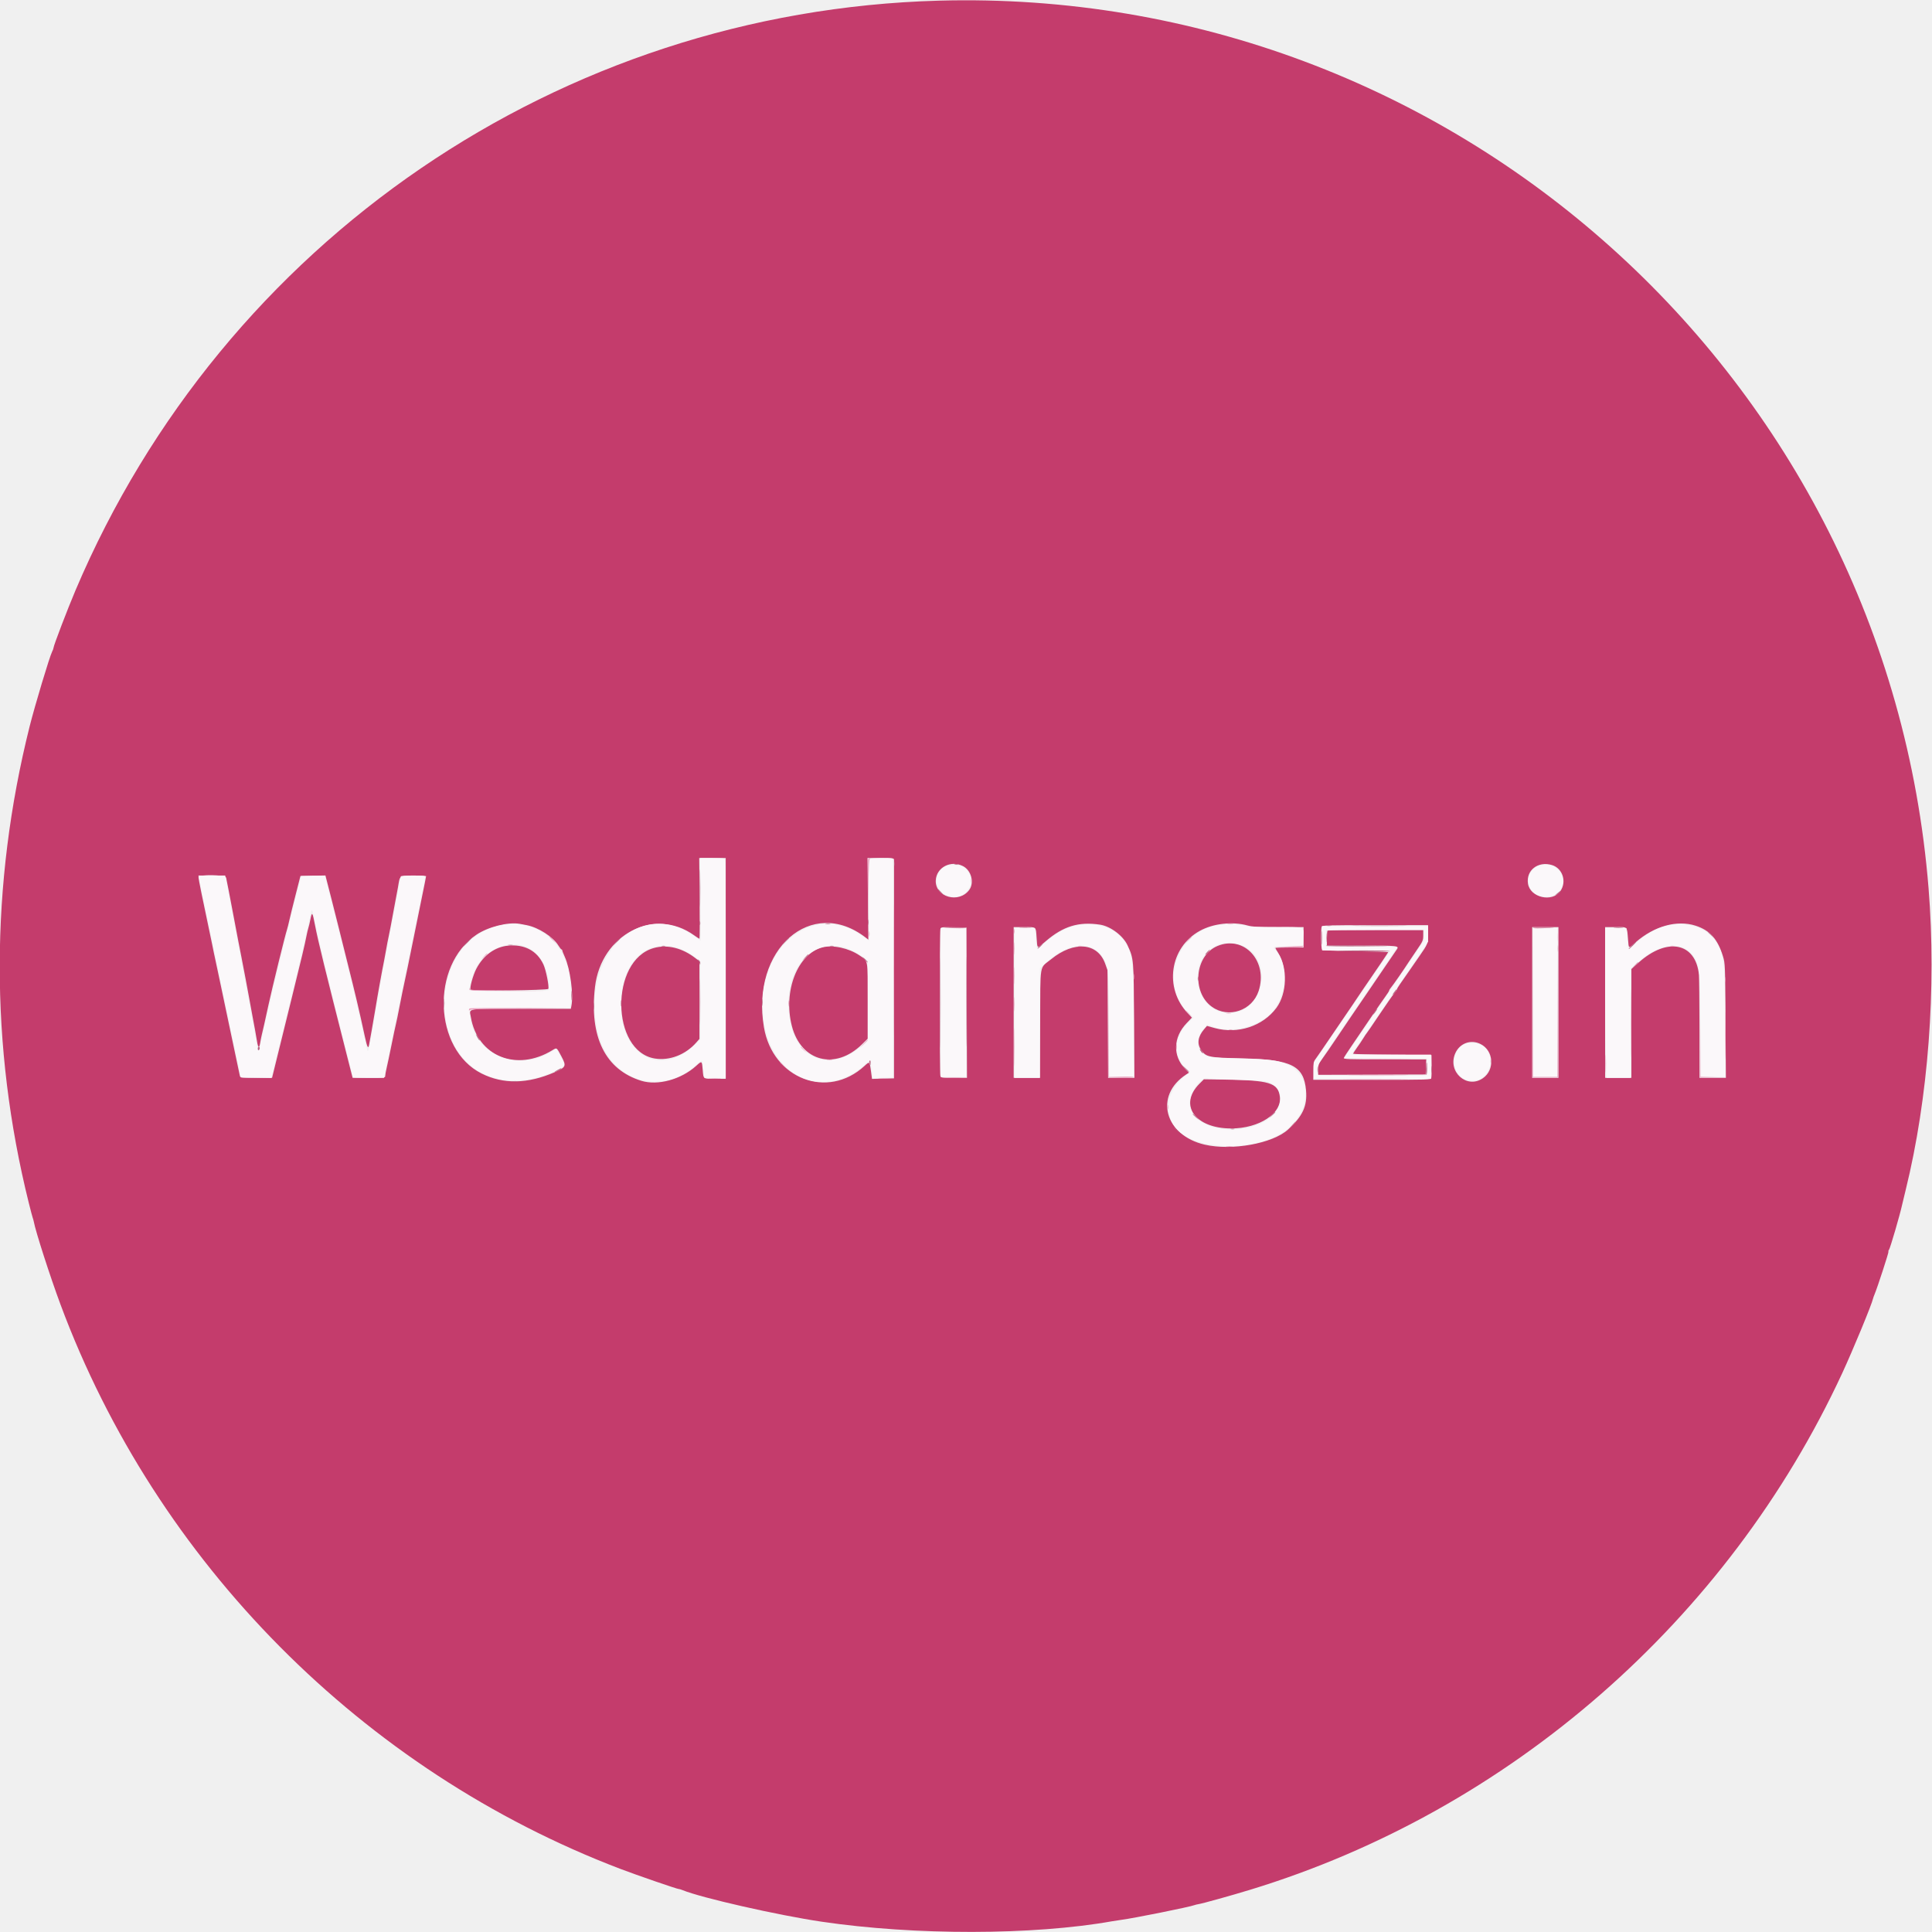
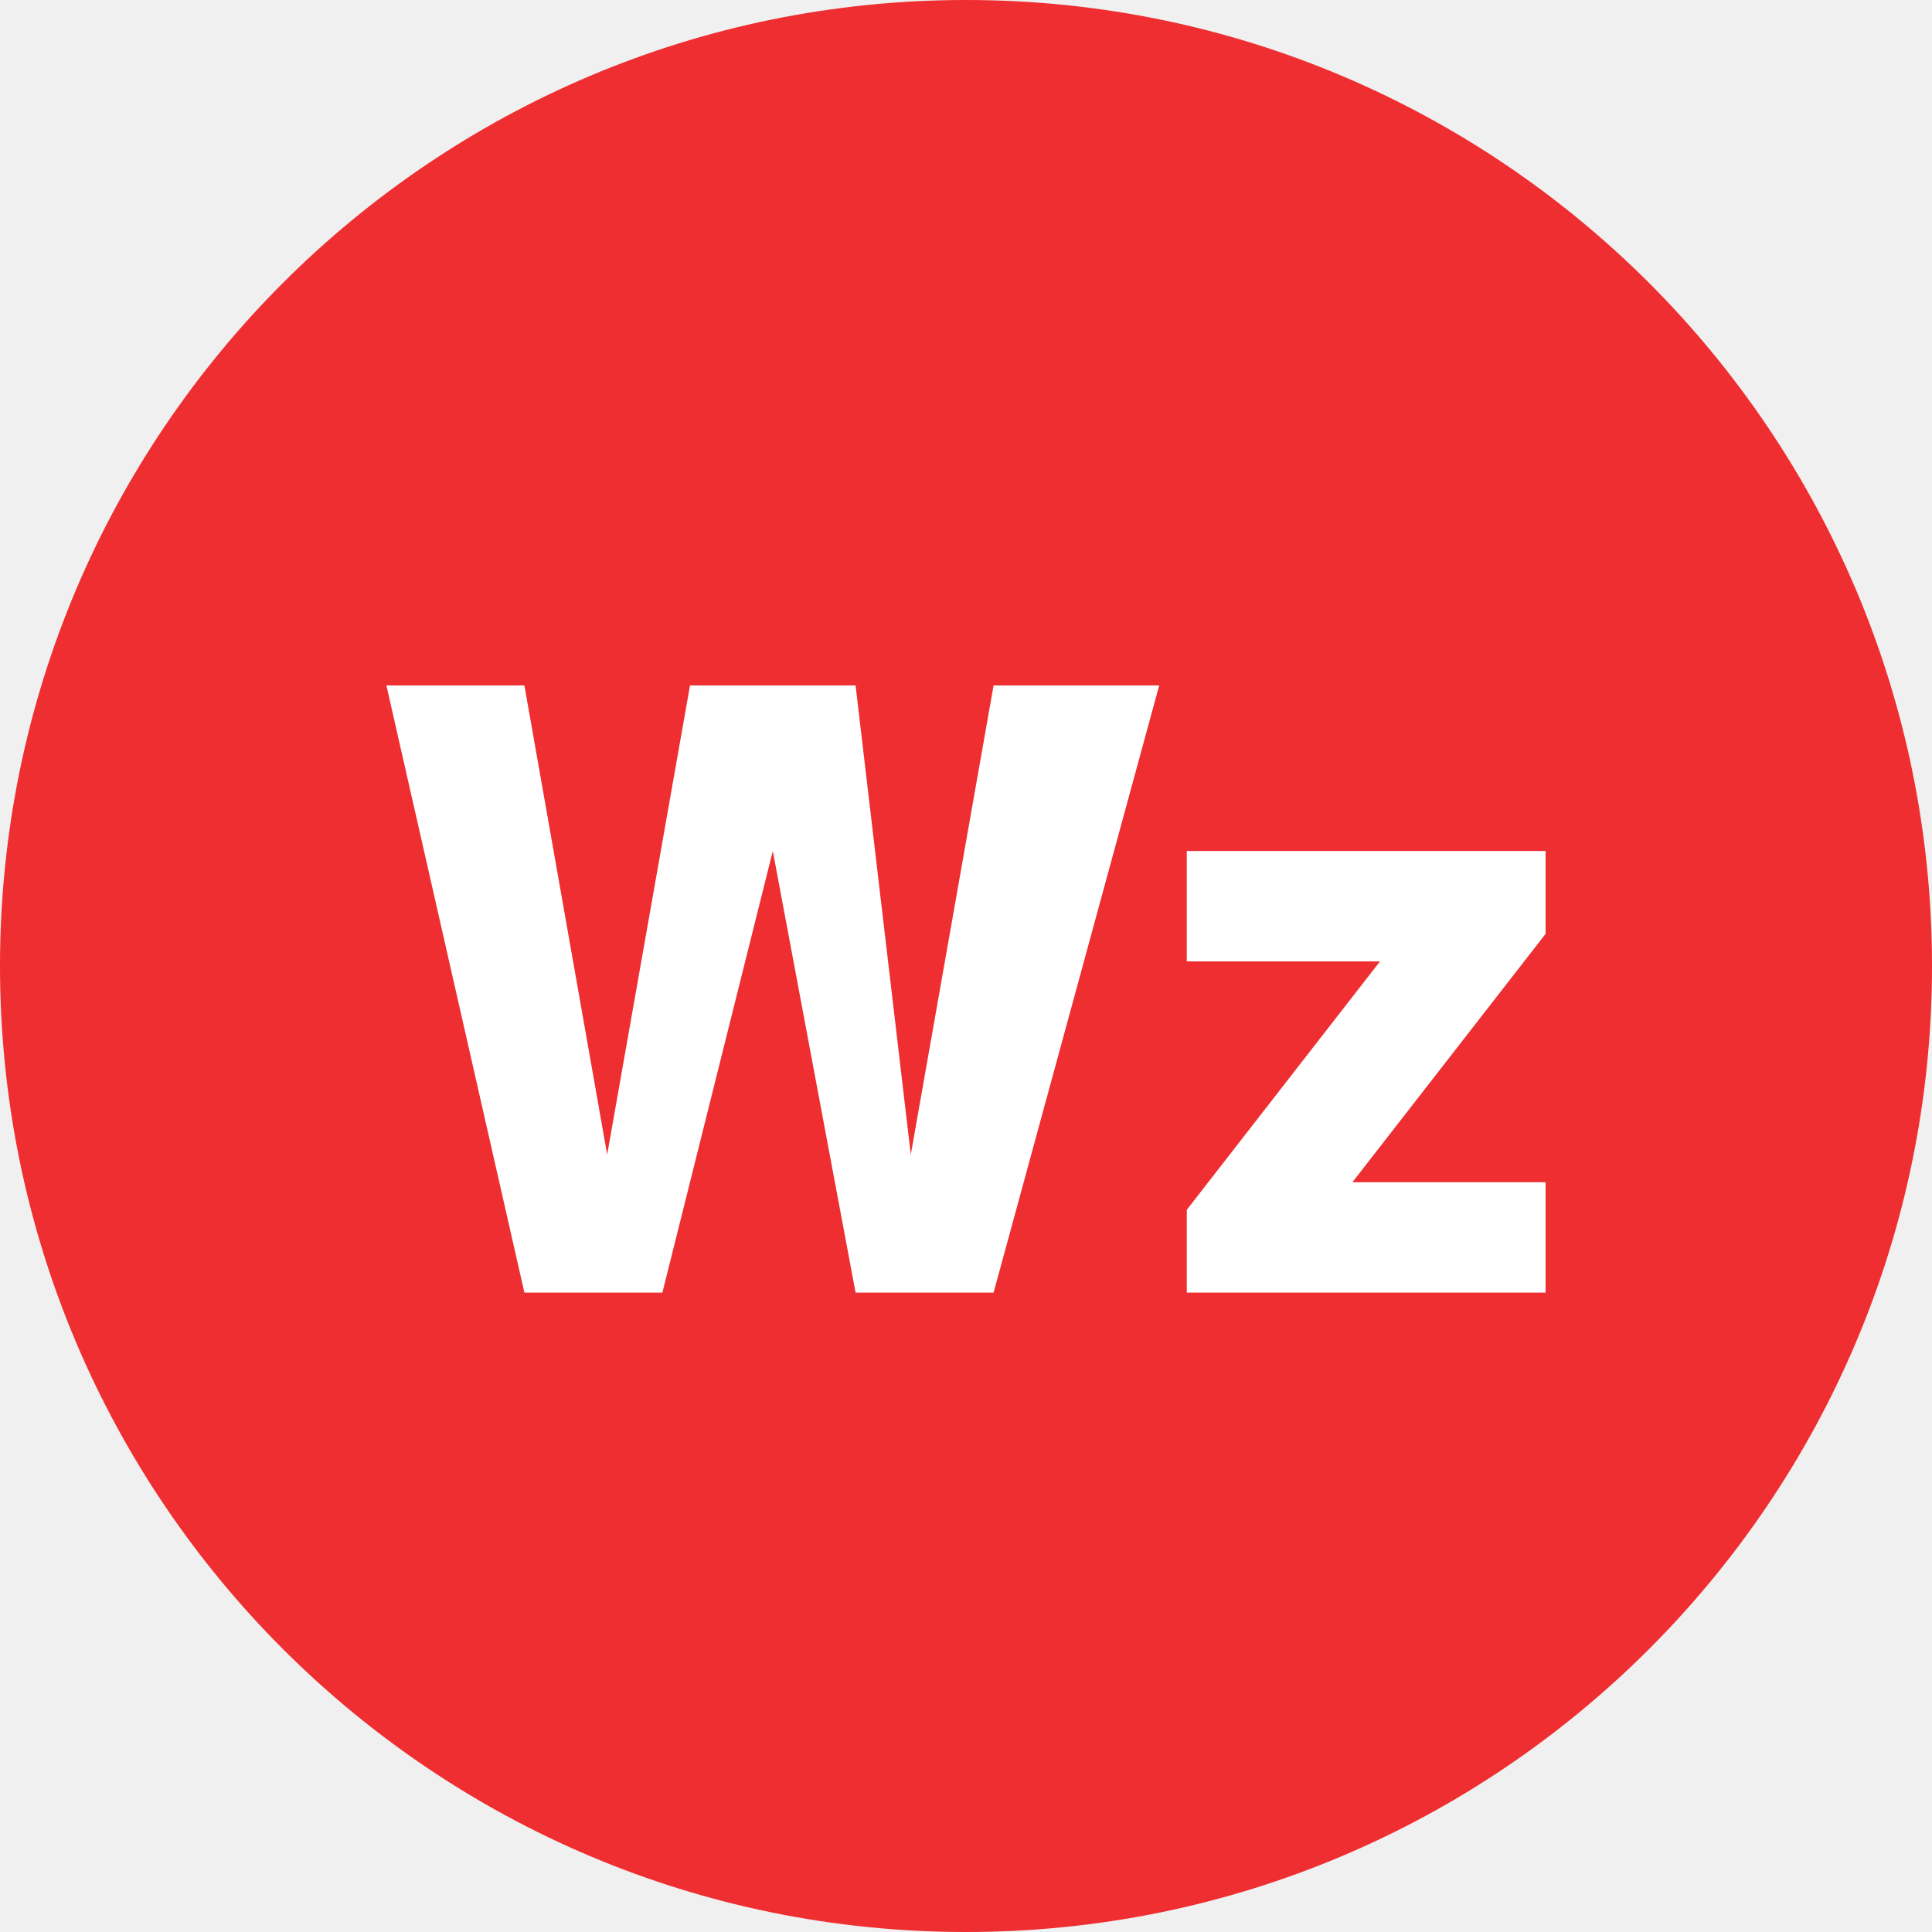
- <svg xmlns="http://www.w3.org/2000/svg" id="svg" version="1.1" width="400" height="400" viewBox="0, 0, 400,400">
-   <g id="svgg">
-     <path id="path0" d="M194.361 0.136 C 115.991 2.301,46.328 49.885,15.634 122.216 C 13.967 126.144,11.078 133.703,11.078 134.136 C 11.078 134.259,10.947 134.612,10.788 134.920 C 10.275 135.912,7.195 146.158,6.132 150.408 C -2.058 183.149,-2.116 216.558,5.959 249.043 C 6.345 250.594,6.716 251.999,6.784 252.165 C 6.853 252.331,6.942 252.649,6.982 252.870 C 7.364 254.956,10.366 264.275,12.529 270.091 C 32.402 323.521,75.107 366.578,128.399 386.918 C 131.823 388.225,140.314 391.149,140.546 391.101 C 140.622 391.086,140.957 391.185,141.289 391.321 C 145.192 392.926,160.999 396.517,170.091 397.864 C 189.349 400.717,213.881 400.684,230.211 397.783 C 230.821 397.675,231.682 397.542,232.125 397.487 C 234.553 397.188,246.364 394.811,247.331 394.427 C 247.497 394.361,247.815 394.283,248.037 394.252 C 248.848 394.142,254.796 392.488,258.968 391.213 C 312.585 374.827,357.728 335.416,381.401 284.327 C 383.650 279.472,387.560 270.010,387.801 268.835 C 387.830 268.695,387.968 268.308,388.109 267.976 C 388.692 266.596,391.090 259.234,390.989 259.133 C 390.929 259.072,390.974 258.907,391.090 258.766 C 391.343 258.458,393.394 251.420,393.840 249.328 C 393.897 249.061,394.223 247.709,394.563 246.324 C 399.228 227.361,400.952 204.592,399.289 183.909 C 390.766 77.958,300.710 -2.801,194.361 0.136 M150.252 200.504 L 150.252 223.364 148.048 223.364 C 145.542 223.364,145.643 223.433,145.495 221.609 C 145.330 219.575,145.343 219.584,144.137 220.676 C 141.025 223.494,136.186 224.816,132.797 223.773 C 125.326 221.473,121.978 214.698,123.188 204.330 C 124.456 193.466,135.465 187.729,143.705 193.639 C 144.259 194.036,144.760 194.361,144.819 194.361 C 144.879 194.361,144.891 190.599,144.846 186.002 L 144.765 177.644 147.509 177.644 L 150.252 177.644 150.252 200.504 M185.100 177.996 C 185.103 178.190,185.103 188.454,185.100 200.806 L 185.095 223.263 182.816 223.319 L 180.536 223.376 180.321 221.748 C 180.053 219.714,180.050 219.712,178.997 220.683 C 171.352 227.730,159.987 223.369,158.165 212.689 C 155.409 196.534,168.031 185.436,179.264 194.138 L 179.777 194.535 179.692 186.089 L 179.607 177.644 182.352 177.644 C 184.829 177.644,185.096 177.678,185.100 177.996 M199.385 179.321 C 201.097 180.197,201.767 182.766,200.669 184.248 C 198.526 187.141,193.575 185.732,193.739 182.276 C 193.867 179.582,196.846 178.023,199.385 179.321 M321.312 179.096 C 323.531 179.761,324.432 182.567,323.049 184.509 C 321.351 186.894,316.786 185.826,316.349 182.941 C 315.930 180.174,318.435 178.234,321.312 179.096 M46.821 181.722 C 46.956 182.320,47.576 185.523,48.236 189.023 C 49.185 194.065,49.564 196.039,49.954 197.986 C 50.166 199.038,50.573 201.168,50.861 202.719 C 51.148 204.270,51.460 205.947,51.554 206.445 C 51.648 206.944,51.955 208.620,52.236 210.171 C 52.517 211.722,52.786 213.172,52.835 213.394 C 52.883 213.615,52.984 214.204,53.059 214.703 C 53.401 216.998,53.643 217.340,53.876 215.861 C 53.951 215.390,54.089 214.688,54.184 214.300 C 54.498 213.021,54.766 211.825,55.609 207.956 C 56.401 204.321,59.000 193.746,59.423 192.439 C 59.532 192.102,59.749 191.241,59.905 190.526 C 60.061 189.810,60.642 187.457,61.195 185.297 L 62.201 181.370 64.790 181.314 L 67.379 181.258 68.661 186.248 C 69.366 188.993,70.013 191.556,70.098 191.944 C 70.184 192.331,71.020 195.685,71.957 199.396 C 73.518 205.580,74.361 209.156,75.539 214.602 C 76.040 216.916,76.253 217.293,76.436 216.189 C 76.507 215.760,76.735 214.502,76.942 213.394 C 77.149 212.286,77.508 210.201,77.740 208.761 C 78.159 206.154,79.178 200.516,79.541 198.792 C 79.646 198.293,79.838 197.251,79.968 196.475 C 80.098 195.700,80.326 194.522,80.474 193.857 C 80.622 193.192,80.802 192.286,80.875 191.843 C 80.947 191.400,81.259 189.723,81.568 188.117 C 81.877 186.511,82.241 184.562,82.378 183.787 C 82.847 181.127,82.523 181.378,85.565 181.313 C 87.024 181.282,88.218 181.328,88.218 181.414 C 88.218 181.500,87.806 183.565,87.304 186.002 C 86.802 188.439,85.899 192.880,85.298 195.871 C 84.697 198.862,84.022 202.125,83.797 203.122 C 83.573 204.119,83.110 206.385,82.769 208.157 C 82.428 209.930,82.065 211.697,81.962 212.085 C 81.860 212.472,81.456 214.376,81.066 216.314 C 80.676 218.253,80.222 220.401,80.057 221.089 C 79.893 221.776,79.758 222.524,79.758 222.750 C 79.758 223.149,79.649 223.162,76.381 223.162 L 73.004 223.162 71.838 218.580 C 67.299 200.739,65.835 194.764,65.226 191.592 C 64.684 188.765,64.598 188.657,64.259 190.383 C 64.123 191.075,63.934 191.868,63.840 192.145 C 63.745 192.422,63.564 193.192,63.437 193.857 C 63.109 195.575,62.476 198.237,60.323 206.949 C 59.283 211.158,57.958 216.528,57.380 218.882 L 56.328 223.162 53.042 223.162 C 49.800 223.162,49.755 223.156,49.651 222.709 C 49.521 222.148,49.158 220.433,48.023 215.005 C 47.536 212.679,46.906 209.688,46.623 208.359 C 46.340 207.029,46.025 205.534,45.924 205.035 C 45.823 204.537,45.459 202.815,45.116 201.208 C 44.199 196.921,44.080 196.355,43.911 195.468 C 43.827 195.025,43.467 193.303,43.111 191.641 C 41.986 186.390,41.099 181.986,41.093 181.621 C 41.083 180.997,46.680 181.095,46.821 181.722 M109.063 191.547 C 111.480 192.016,114.514 193.969,115.606 195.757 C 115.882 196.207,116.176 196.576,116.261 196.576 C 116.346 196.576,116.415 196.664,116.415 196.771 C 116.415 196.879,116.645 197.469,116.925 198.083 C 118.056 200.554,118.781 205.968,118.296 208.308 L 118.181 208.862 107.853 208.862 C 96.233 208.862,97.178 208.711,97.475 210.516 C 98.823 218.705,106.967 222.007,114.434 217.392 C 115.292 216.861,115.242 216.823,116.288 218.812 C 117.291 220.719,117.179 220.968,114.850 221.984 C 109.257 224.426,104.187 224.516,99.692 222.253 C 89.747 217.245,89.123 199.943,98.655 193.511 C 101.034 191.906,105.193 190.853,107.553 191.260 C 107.719 191.288,108.399 191.417,109.063 191.547 M227.734 191.436 C 229.915 191.763,232.543 193.735,233.452 195.727 C 234.732 198.532,234.721 198.402,234.796 211.329 L 234.865 223.162 232.143 223.162 L 229.422 223.162 229.364 212.034 L 229.305 200.906 228.824 199.549 C 227.270 195.160,222.360 194.744,217.623 198.600 C 215.140 200.622,215.417 199.005,215.348 211.904 L 215.288 223.162 212.579 223.162 L 209.869 223.162 209.869 207.553 L 209.869 191.944 212.073 191.944 C 214.647 191.944,214.453 191.770,214.626 194.231 C 214.787 196.526,214.639 196.474,216.487 194.887 C 220.133 191.754,223.326 190.775,227.734 191.436 M258.300 191.611 C 259.272 191.880,260.489 191.944,264.695 191.944 L 269.889 191.944 269.889 194.058 L 269.889 196.173 266.969 196.173 C 265.363 196.173,264.048 196.215,264.048 196.267 C 264.048 196.318,264.317 196.785,264.646 197.303 C 266.638 200.445,266.466 205.683,264.271 208.661 C 261.467 212.466,256.270 214.166,251.480 212.845 L 249.889 212.406 249.294 213.101 C 248.008 214.604,247.792 216.096,248.676 217.373 C 249.713 218.869,250.195 218.966,257.402 219.133 C 267.417 219.365,269.958 220.659,270.402 225.750 C 270.685 228.993,269.718 231.089,266.656 233.873 C 263.486 236.753,255.048 238.283,249.446 236.993 C 241.090 235.069,238.898 226.831,245.581 222.463 L 246.146 222.093 245.346 221.268 C 242.765 218.608,242.894 214.758,245.660 211.858 L 246.776 210.688 245.921 209.791 C 240.940 204.565,242.184 196.123,248.439 192.705 C 251.228 191.180,255.165 190.744,258.300 191.611 M351.057 191.655 C 354.009 192.606,355.646 194.442,356.730 198.016 C 357.169 199.462,357.181 199.773,357.252 211.329 L 357.325 223.162 354.594 223.162 L 351.863 223.162 351.851 212.941 C 351.844 207.319,351.797 202.311,351.746 201.813 C 351.072 195.150,345.181 193.969,339.241 199.306 L 337.764 200.633 337.764 211.897 L 337.764 223.162 335.045 223.162 L 332.326 223.162 332.326 207.553 L 332.326 191.944 334.520 191.944 C 337.057 191.944,336.836 191.721,337.072 194.512 C 337.238 196.482,337.104 196.432,338.640 195.091 C 342.495 191.724,347.216 190.417,351.057 191.655 M295.670 193.383 C 295.670 195.322,295.624 195.442,293.982 197.807 C 293.858 197.985,293.012 199.209,292.102 200.526 C 291.192 201.843,290.172 203.309,289.836 203.784 C 289.500 204.258,289.225 204.731,289.225 204.834 C 289.225 204.937,288.967 205.319,288.653 205.683 C 288.338 206.047,286.958 208.021,285.586 210.070 C 284.214 212.120,283.035 213.842,282.968 213.897 C 282.901 213.953,282.597 214.406,282.294 214.904 C 281.991 215.403,281.387 216.302,280.952 216.902 C 280.517 217.503,280.161 218.068,280.161 218.159 C 280.161 218.250,283.809 218.347,288.268 218.376 L 296.375 218.429 296.404 220.603 C 296.420 221.798,296.387 222.954,296.330 223.171 C 296.229 223.557,295.968 223.565,284.065 223.565 L 271.903 223.565 271.903 221.721 C 271.903 220.101,271.961 219.801,272.373 219.254 C 272.632 218.911,274.009 216.908,275.434 214.804 C 277.780 211.338,279.592 208.678,280.174 207.846 C 280.294 207.674,280.635 207.165,280.931 206.713 C 281.228 206.261,281.837 205.359,282.285 204.708 C 285.268 200.378,287.412 197.208,287.412 197.129 C 287.412 197.079,284.365 196.990,280.642 196.933 C 275.204 196.848,273.837 196.773,273.696 196.551 C 273.498 196.238,273.449 192.349,273.637 191.859 C 273.746 191.574,274.910 191.541,284.714 191.541 L 295.670 191.541 295.670 193.383 M200.152 207.603 L 200.204 223.162 197.507 223.162 C 194.881 223.162,194.807 223.150,194.689 222.709 C 194.529 222.113,194.531 192.987,194.690 192.391 C 194.811 191.939,194.854 191.933,197.457 191.988 L 200.101 192.044 200.152 207.603 M322.659 207.553 L 322.659 223.162 319.940 223.162 L 317.221 223.162 317.221 207.553 L 317.221 191.944 319.940 191.944 L 322.659 191.944 322.659 207.553 M274.857 192.682 C 274.783 192.756,274.723 193.481,274.723 194.293 L 274.723 195.770 281.962 195.770 C 289.424 195.770,289.738 195.805,289.192 196.572 C 289.044 196.780,287.892 198.470,286.632 200.327 C 285.372 202.184,283.656 204.705,282.818 205.930 C 280.083 209.929,278.857 211.735,276.728 214.904 C 275.575 216.621,274.244 218.557,273.771 219.206 C 273.013 220.246,272.910 220.515,272.910 221.459 L 272.910 222.532 284.038 222.495 L 295.166 222.457 295.225 220.896 L 295.284 219.335 286.694 219.335 C 279.212 219.335,278.119 219.297,278.218 219.039 C 278.280 218.876,279.031 217.720,279.886 216.471 C 280.740 215.222,282.481 212.659,283.753 210.775 C 285.026 208.892,286.415 206.879,286.840 206.303 C 287.265 205.726,287.613 205.173,287.613 205.075 C 287.613 204.976,287.789 204.693,288.003 204.447 C 288.412 203.974,290.783 200.558,291.641 199.203 C 291.918 198.766,292.711 197.589,293.404 196.588 C 294.575 194.894,294.663 194.691,294.663 193.658 L 294.663 192.548 284.827 192.548 C 279.418 192.548,274.931 192.608,274.857 192.682 M252.064 195.858 C 247.360 197.824,246.671 205.405,250.920 208.450 C 254.343 210.904,259.258 209.241,260.582 205.182 C 262.590 199.029,257.585 193.550,252.064 195.858 M105.136 195.795 C 102.440 196.071,100.077 197.801,98.628 200.558 C 97.927 201.892,97.174 204.660,97.440 204.926 C 97.734 205.220,113.407 205.035,113.521 204.736 C 113.715 204.232,113.041 200.851,112.521 199.715 C 111.206 196.843,108.567 195.443,105.136 195.795 M135.351 196.282 C 126.257 198.832,126.454 217.685,135.590 219.156 C 138.629 219.646,141.944 218.362,144.159 215.838 L 144.814 215.092 144.814 207.059 L 144.814 199.027 144.058 198.435 C 141.284 196.260,138.174 195.491,135.351 196.282 M170.280 196.150 C 165.123 197.477,162.108 205.196,163.939 212.387 C 165.823 219.788,172.918 221.656,178.468 216.212 L 179.658 215.045 179.658 207.247 C 179.658 198.408,179.773 199.039,177.922 197.789 C 175.701 196.291,172.445 195.592,170.280 196.150 M306.551 216.163 C 309.263 217.535,309.526 221.492,307.022 223.232 C 303.699 225.540,299.634 221.899,301.285 218.093 C 302.200 215.984,304.517 215.135,306.551 216.163 M248.338 224.368 C 243.961 228.758,247.417 233.635,254.903 233.635 C 260.696 233.635,265.456 230.517,264.978 227.035 C 264.587 224.181,262.829 223.648,253.374 223.516 L 249.245 223.459 248.338 224.368 " stroke="none" fill="#c43c6c" fill-rule="evenodd" />
-     <path id="path1" d="M145.044 186.203 C 145.084 190.911,145.089 194.763,145.057 194.763 C 145.024 194.763,144.521 194.411,143.938 193.981 C 132.470 185.508,119.838 198.102,123.860 213.998 C 126.340 223.799,136.772 227.144,144.116 220.493 C 145.415 219.317,145.353 219.313,145.508 220.594 C 145.579 221.176,145.686 221.991,145.746 222.407 L 145.856 223.162 148.054 223.162 L 150.252 223.162 150.252 200.525 C 150.252 180.069,150.221 177.876,149.933 177.766 C 149.758 177.699,148.570 177.644,147.294 177.644 L 144.973 177.644 145.044 186.203 M180.089 177.823 C 179.864 177.966,179.828 179.477,179.888 186.380 C 179.927 190.991,179.933 194.763,179.901 194.763 C 179.868 194.763,179.370 194.411,178.793 193.980 C 168.045 185.947,155.493 197.080,158.266 212.185 C 160.327 223.412,170.901 227.659,178.950 220.493 C 180.274 219.315,180.188 219.302,180.350 220.695 C 180.424 221.332,180.536 222.150,180.598 222.514 L 180.712 223.175 182.803 223.118 L 184.894 223.061 184.944 200.455 C 184.986 181.781,184.948 177.831,184.727 177.746 C 184.277 177.574,180.381 177.638,180.089 177.823 M195.861 179.326 C 193.346 180.466,193.295 183.980,195.775 185.247 C 199.688 187.247,203.057 182.187,199.545 179.585 C 198.843 179.065,196.760 178.918,195.861 179.326 M318.195 179.461 C 316.646 180.279,316.065 181.905,316.714 183.604 C 317.722 186.244,322.006 186.382,323.249 183.816 C 324.704 180.810,321.260 177.842,318.195 179.461 M41.189 181.722 C 41.284 182.121,42.194 186.454,45.131 200.504 C 45.571 202.608,46.820 208.545,47.907 213.696 L 49.883 223.061 53.020 223.117 L 56.157 223.172 57.578 217.377 C 58.360 214.189,59.731 208.635,60.626 205.035 C 61.961 199.667,63.640 192.422,64.353 188.953 C 64.569 187.903,64.741 188.371,65.451 191.944 C 66.033 194.873,69.201 207.768,72.116 219.070 C 72.663 221.196,73.112 222.986,73.112 223.048 C 73.112 223.111,74.549 223.162,76.305 223.162 L 79.498 223.162 80.018 220.594 C 80.304 219.182,81.635 212.724,82.976 206.244 C 86.954 187.023,88.016 181.816,88.016 181.535 C 88.016 181.329,87.451 181.269,85.498 181.269 C 84.114 181.269,82.981 181.348,82.981 181.444 C 82.981 181.540,82.522 184.010,81.961 186.932 C 81.401 189.855,80.770 193.152,80.560 194.260 C 80.350 195.368,79.817 198.177,79.376 200.504 C 78.934 202.830,78.202 206.923,77.749 209.599 C 76.482 217.085,76.327 217.812,76.060 217.506 C 76.019 217.460,75.378 214.658,74.635 211.279 C 73.477 206.020,71.335 197.301,68.061 184.530 C 67.627 182.834,67.271 181.404,67.271 181.351 C 67.271 181.299,66.166 181.282,64.815 181.313 L 62.360 181.370 59.116 194.260 C 57.331 201.349,55.384 209.484,54.789 212.336 C 54.195 215.189,53.640 217.523,53.557 217.523 C 53.402 217.523,53.369 217.386,52.970 215.106 C 52.666 213.366,49.738 197.709,48.008 188.571 L 46.626 181.271 43.853 181.270 L 41.080 181.269 41.189 181.722 M103.424 191.637 C 88.664 194.877,88.037 219.467,102.618 223.236 C 106.496 224.238,110.896 223.695,114.948 221.713 C 117.179 220.622,117.140 220.720,116.083 218.786 L 115.179 217.132 114.364 217.646 C 106.921 222.345,97.752 218.180,97.248 209.869 L 97.180 208.761 107.594 208.709 L 118.009 208.657 118.147 207.919 C 118.376 206.696,118.070 202.238,117.646 200.644 C 115.842 193.854,110.046 190.183,103.424 191.637 M222.801 191.633 C 220.475 192.163,218.684 193.169,216.092 195.399 L 214.722 196.579 214.620 195.923 C 214.563 195.562,214.461 194.564,214.392 193.706 L 214.266 192.145 212.168 192.145 L 210.070 192.145 210.057 192.900 C 210.050 193.316,210.048 197.462,210.052 202.115 C 210.057 206.767,210.063 213.406,210.066 216.868 L 210.070 223.162 212.689 223.162 L 215.307 223.162 215.307 211.799 L 215.307 200.437 216.566 199.285 C 221.893 194.411,227.411 194.680,229.151 199.899 C 229.445 200.779,229.496 202.307,229.560 211.939 L 229.632 222.973 232.188 222.916 L 234.743 222.860 234.740 211.984 C 234.736 198.794,234.524 197.163,232.471 194.479 C 230.529 191.943,226.563 190.775,222.801 191.633 M251.196 191.734 C 243.129 193.919,240.260 204.037,246.089 209.742 L 247.091 210.722 245.899 211.889 C 243.030 214.696,242.858 218.629,245.494 221.123 L 246.425 222.004 245.821 222.429 C 241.449 225.507,240.602 230.808,243.959 234.086 C 247.963 237.996,258.481 238.407,264.830 234.900 C 271.273 231.342,272.274 223.030,266.573 220.421 C 264.574 219.505,262.925 219.295,256.596 219.146 C 250.305 218.999,249.900 218.937,248.889 217.973 C 247.529 216.676,247.733 214.562,249.389 212.773 L 249.964 212.152 251.115 212.565 C 254.846 213.904,260.223 212.678,263.069 209.838 C 266.411 206.504,266.906 199.744,264.033 196.664 C 263.418 196.004,263.484 195.985,266.717 195.927 L 269.789 195.871 269.846 194.032 C 269.918 191.751,270.430 191.927,263.785 191.950 C 260.311 191.962,258.511 191.893,258.102 191.730 C 256.977 191.284,252.851 191.286,251.196 191.734 M345.259 191.633 C 342.917 192.167,340.990 193.248,338.520 195.414 C 337.772 196.070,337.149 196.509,337.135 196.390 C 337.121 196.271,337.094 196.105,337.074 196.022 C 337.055 195.939,336.969 195.033,336.883 194.008 L 336.727 192.145 334.527 192.145 L 332.326 192.145 332.327 202.971 C 332.327 208.925,332.387 215.904,332.460 218.479 L 332.592 223.162 335.077 223.162 L 337.563 223.162 337.563 211.896 L 337.563 200.630 339.075 199.258 C 343.993 194.794,349.221 194.636,351.177 198.892 C 351.931 200.531,352.064 202.678,352.064 213.137 L 352.064 222.961 354.632 222.961 L 357.200 222.960 357.177 212.135 C 357.148 199.001,356.971 197.509,355.123 194.773 C 353.278 192.043,349.183 190.739,345.259 191.633 M273.716 194.257 L 273.716 196.772 280.773 196.825 L 287.829 196.878 286.244 199.194 C 285.372 200.468,281.814 205.680,278.336 210.775 L 272.014 220.040 272.009 221.652 L 272.004 223.263 284.139 223.315 L 296.274 223.367 296.274 220.856 L 296.274 218.346 288.167 218.339 C 283.708 218.335,279.985 218.331,279.892 218.330 C 279.800 218.329,280.034 217.898,280.413 217.372 C 280.792 216.845,282.179 214.829,283.495 212.890 C 287.660 206.757,290.253 202.941,293.001 198.900 L 295.670 194.976 295.670 193.359 L 295.670 191.742 284.693 191.742 L 273.716 191.742 273.716 194.257 M194.763 207.553 L 194.763 222.961 197.382 222.961 L 200.000 222.961 200.000 207.553 L 200.000 192.145 197.382 192.145 L 194.763 192.145 194.763 207.553 M317.422 207.553 L 317.422 222.961 319.940 222.961 L 322.457 222.961 322.457 207.553 L 322.457 192.145 319.940 192.145 L 317.422 192.145 317.422 207.553 M294.864 193.649 L 294.864 194.751 289.888 202.058 C 287.150 206.077,283.434 211.541,281.629 214.199 L 278.347 219.033 286.907 219.086 L 295.468 219.138 295.468 220.827 C 295.468 222.239,295.412 222.537,295.121 222.648 C 294.729 222.798,273.359 222.764,272.964 222.613 C 272.806 222.552,272.709 222.134,272.709 221.511 C 272.709 220.384,271.964 221.548,283.716 204.304 C 286.746 199.858,289.225 196.164,289.225 196.096 C 289.225 196.028,285.916 195.972,281.873 195.972 L 274.522 195.972 274.522 194.260 L 274.522 192.548 284.693 192.548 L 294.864 192.548 294.864 193.649 M257.504 195.863 C 263.827 198.957,261.597 209.673,254.613 209.751 C 246.967 209.837,245.307 197.848,252.633 195.443 C 253.912 195.023,256.189 195.220,257.504 195.863 M109.200 196.117 C 112.051 197.398,113.879 201.071,113.612 204.985 C 113.587 205.356,97.313 205.352,97.170 204.981 C 96.998 204.531,97.853 201.627,98.535 200.348 C 100.656 196.366,105.486 194.450,109.200 196.117 M139.850 196.087 C 141.248 196.444,142.893 197.299,144.159 198.326 L 145.015 199.020 145.015 207.120 L 145.015 215.220 143.958 216.243 C 136.582 223.374,128.086 218.356,128.562 207.150 C 128.901 199.176,133.666 194.505,139.850 196.087 M174.260 195.996 C 175.573 196.273,177.412 197.162,178.693 198.139 L 179.658 198.874 179.658 207.173 L 179.658 215.471 178.648 216.379 C 172.423 221.976,165.303 219.796,163.633 211.782 C 161.648 202.256,166.907 194.444,174.260 195.996 M303.291 216.171 C 300.193 217.611,300.438 222.513,303.661 223.577 C 307.703 224.911,310.469 219.211,307.047 216.601 C 306.189 215.946,304.252 215.725,303.291 216.171 M256.093 223.550 C 259.194 223.635,262.030 223.803,262.394 223.925 C 266.538 225.305,265.773 230.427,261.104 232.565 C 254.552 235.564,246.324 233.189,246.324 228.298 C 246.324 226.155,248.601 222.930,249.886 223.253 C 250.198 223.331,252.991 223.465,256.093 223.550 " stroke="none" fill="#fbf8fa" fill-rule="evenodd" />
-     <path id="path2" d="M195.569 192.077 C 197.748 192.224,200.157 192.233,200.070 192.095 C 200.019 192.012,198.781 191.960,197.319 191.980 C 195.858 192.000,195.070 192.044,195.569 192.077 M211.229 192.092 C 211.810 192.133,212.762 192.133,213.343 192.092 C 213.925 192.051,213.449 192.018,212.286 192.018 C 211.123 192.018,210.647 192.051,211.229 192.092 M317.352 192.095 C 317.300 192.178,318.042 192.221,319.001 192.192 C 322.220 192.092,322.577 192.016,320.002 191.980 C 318.596 191.960,317.403 192.012,317.352 192.095 M274.589 194.159 C 274.589 194.990,274.625 195.330,274.668 194.914 C 274.712 194.499,274.712 193.819,274.668 193.404 C 274.625 192.988,274.589 193.328,274.589 194.159 M322.518 196.375 C 322.518 196.984,322.555 197.233,322.601 196.928 C 322.648 196.624,322.648 196.125,322.601 195.821 C 322.555 195.516,322.518 195.765,322.518 196.375 M338.358 199.950 L 337.664 200.705 338.419 200.011 C 339.122 199.365,339.267 199.194,339.113 199.194 C 339.079 199.194,338.739 199.534,338.358 199.950 M144.905 207.351 C 144.905 211.561,144.932 213.312,144.964 211.242 C 144.997 209.172,144.997 205.728,144.965 203.588 C 144.932 201.449,144.905 203.142,144.905 207.351 M308.607 219.738 C 308.607 220.126,308.648 220.284,308.699 220.091 C 308.749 219.897,308.749 219.580,308.699 219.386 C 308.648 219.192,308.607 219.350,308.607 219.738 M267.560 232.880 L 266.969 233.535 267.623 232.943 C 268.234 232.392,268.371 232.226,268.215 232.226 C 268.180 232.226,267.886 232.520,267.560 232.880 " stroke="none" fill="#d688a3" fill-rule="evenodd" />
-     <path id="path3" d="M179.749 177.898 C 179.695 178.038,179.677 180.734,179.708 183.890 L 179.765 189.627 179.812 183.753 C 179.848 179.278,179.919 177.854,180.111 177.777 C 180.308 177.697,180.307 177.672,180.104 177.659 C 179.963 177.651,179.802 177.758,179.749 177.898 M184.991 200.806 C 184.991 212.936,185.016 217.898,185.045 211.833 C 185.075 205.768,185.075 195.843,185.045 189.778 C 185.016 183.713,184.991 188.676,184.991 200.806 M201.054 182.276 C 201.054 182.664,201.095 182.822,201.146 182.628 C 201.197 182.435,201.197 182.117,201.146 181.923 C 201.095 181.730,201.054 181.888,201.054 182.276 M254.232 191.282 C 254.539 191.329,254.992 191.328,255.239 191.280 C 255.487 191.232,255.237 191.194,254.683 191.196 C 254.129 191.197,253.926 191.236,254.232 191.282 M209.920 192.850 C 209.922 193.293,209.963 193.451,210.012 193.200 C 210.060 192.950,210.058 192.587,210.007 192.394 C 209.957 192.202,209.918 192.407,209.920 192.850 M317.319 207.654 L 317.321 223.061 319.940 223.061 L 322.558 223.061 322.560 210.171 L 322.562 197.281 322.508 210.121 L 322.454 222.961 319.939 222.961 L 317.424 222.961 317.371 207.603 L 317.317 192.246 317.319 207.654 M179.914 193.353 C 179.914 193.852,179.953 194.056,180.001 193.807 C 180.049 193.557,180.049 193.150,180.001 192.900 C 179.953 192.651,179.914 192.855,179.914 193.353 M322.523 194.058 C 322.524 194.834,322.561 195.126,322.604 194.708 C 322.648 194.291,322.647 193.656,322.603 193.299 C 322.558 192.941,322.522 193.283,322.523 194.058 M113.797 194.021 C 113.797 194.055,114.091 194.350,114.451 194.675 L 115.106 195.267 114.514 194.612 C 113.963 194.002,113.797 193.865,113.797 194.021 M245.911 194.713 L 245.217 195.468 245.972 194.774 C 246.675 194.128,246.820 193.958,246.666 193.958 C 246.632 193.958,246.292 194.298,245.911 194.713 M209.944 196.375 C 209.944 197.538,209.977 198.014,210.018 197.432 C 210.058 196.850,210.058 195.899,210.018 195.317 C 209.977 194.736,209.944 195.211,209.944 196.375 M223.212 195.909 C 223.406 195.960,223.724 195.960,223.917 195.909 C 224.111 195.859,223.953 195.817,223.565 195.817 C 223.177 195.817,223.019 195.859,223.212 195.909 M266.767 195.972 L 263.746 196.089 266.705 196.131 C 268.507 196.157,269.713 196.094,269.789 195.972 C 269.857 195.861,269.885 195.789,269.851 195.813 C 269.817 195.836,268.429 195.907,266.767 195.972 M345.871 195.909 C 346.065 195.960,346.382 195.960,346.576 195.909 C 346.770 195.859,346.611 195.817,346.224 195.817 C 345.836 195.817,345.677 195.859,345.871 195.909 M100.189 198.036 L 99.597 198.691 100.252 198.099 C 100.862 197.548,100.999 197.382,100.843 197.382 C 100.809 197.382,100.514 197.676,100.189 198.036 M209.949 202.014 C 209.949 203.620,209.980 204.277,210.019 203.474 C 210.057 202.671,210.057 201.357,210.019 200.554 C 209.980 199.751,209.949 200.408,209.949 202.014 M337.657 211.883 C 337.657 218.142,337.683 220.702,337.714 217.573 C 337.745 214.444,337.745 209.323,337.714 206.193 C 337.683 203.064,337.657 205.624,337.657 211.883 M234.697 202.216 C 234.697 202.714,234.737 202.918,234.785 202.669 C 234.833 202.419,234.833 202.012,234.785 201.762 C 234.737 201.513,234.697 201.717,234.697 202.216 M357.155 202.820 C 357.155 203.318,357.194 203.522,357.242 203.273 C 357.290 203.024,357.290 202.616,357.242 202.367 C 357.194 202.117,357.155 202.321,357.155 202.820 M229.504 212.588 L 229.507 223.061 232.008 223.118 C 233.383 223.150,234.580 223.104,234.667 223.018 C 234.754 222.931,233.652 222.888,232.218 222.922 L 229.611 222.983 229.556 212.549 L 229.501 202.115 229.504 212.588 M351.961 212.890 L 351.964 223.061 354.532 223.071 L 357.100 223.080 354.584 223.014 L 352.068 222.949 352.013 212.834 L 351.958 202.719 351.961 212.890 M97.144 204.733 C 97.185 205.129,97.335 205.136,105.340 205.139 L 113.494 205.143 105.402 205.087 C 97.917 205.035,97.302 205.004,97.206 204.681 C 97.127 204.412,97.112 204.424,97.144 204.733 M209.946 207.956 C 209.946 209.285,209.979 209.803,210.018 209.106 C 210.058 208.409,210.058 207.322,210.018 206.689 C 209.978 206.056,209.946 206.626,209.946 207.956 M357.192 214.300 C 357.192 218.787,357.218 220.622,357.251 218.379 C 357.283 216.135,357.283 212.465,357.251 210.222 C 357.218 207.978,357.192 209.814,357.192 214.300 M163.200 207.754 C 163.201 208.308,163.240 208.511,163.287 208.205 C 163.333 207.899,163.332 207.445,163.284 207.198 C 163.236 206.950,163.198 207.200,163.200 207.754 M97.214 208.795 C 97.140 208.869,97.081 209.027,97.083 209.147 C 97.084 209.278,97.149 209.265,97.244 209.116 C 97.367 208.923,99.784 208.853,107.765 208.812 L 118.127 208.758 107.737 208.709 C 102.023 208.682,97.288 208.721,97.214 208.795 M245.519 209.328 C 245.519 209.363,245.813 209.657,246.173 209.982 L 246.828 210.574 246.236 209.919 C 245.685 209.309,245.519 209.172,245.519 209.328 M253.927 209.810 C 254.177 209.858,254.585 209.858,254.834 209.810 C 255.083 209.762,254.879 209.723,254.381 209.723 C 253.882 209.723,253.678 209.762,253.927 209.810 M209.959 216.818 C 209.959 220.363,209.986 221.784,210.020 219.977 C 210.053 218.170,210.053 215.270,210.020 213.532 C 209.986 211.794,209.959 213.273,209.959 216.818 M254.431 213.230 C 254.625 213.281,254.942 213.281,255.136 213.230 C 255.330 213.180,255.171 213.138,254.783 213.138 C 254.396 213.138,254.237 213.180,254.431 213.230 M178.742 216.163 L 177.946 217.019 178.802 216.223 C 179.598 215.483,179.750 215.307,179.598 215.307 C 179.565 215.307,179.180 215.692,178.742 216.163 M243.565 216.717 C 243.565 217.326,243.603 217.576,243.649 217.271 C 243.695 216.966,243.695 216.468,243.649 216.163 C 243.603 215.859,243.565 216.108,243.565 216.717 M165.760 216.780 C 165.760 216.815,166.055 217.109,166.415 217.435 L 167.069 218.026 166.478 217.372 C 165.927 216.761,165.760 216.624,165.760 216.780 M332.407 220.242 C 332.407 221.903,332.438 222.556,332.476 221.693 C 332.514 220.829,332.514 219.470,332.476 218.672 C 332.438 217.874,332.407 218.580,332.407 220.242 M282.427 219.285 C 284.836 219.317,288.779 219.317,291.188 219.285 C 293.598 219.253,291.626 219.226,286.808 219.226 C 281.989 219.226,280.018 219.253,282.427 219.285 M171.252 219.480 C 171.558 219.526,172.011 219.525,172.259 219.477 C 172.506 219.429,172.256 219.391,171.702 219.393 C 171.148 219.394,170.945 219.434,171.252 219.480 M161.531 220.003 C 161.531 220.037,161.825 220.332,162.185 220.657 L 162.840 221.249 162.248 220.594 C 161.697 219.984,161.531 219.847,161.531 220.003 M280.125 222.709 C 282.930 222.740,287.461 222.740,290.195 222.709 C 292.929 222.677,290.634 222.651,285.096 222.651 C 279.557 222.651,277.320 222.677,280.125 222.709 M196.022 223.110 C 196.770 223.149,197.993 223.149,198.741 223.110 C 199.489 223.071,198.877 223.040,197.382 223.040 C 195.886 223.040,195.274 223.071,196.022 223.110 M146.886 223.311 C 147.527 223.351,148.523 223.351,149.101 223.310 C 149.679 223.270,149.154 223.237,147.936 223.237 C 146.717 223.238,146.244 223.271,146.886 223.311 M182.024 223.310 C 182.495 223.352,183.265 223.352,183.736 223.310 C 184.207 223.267,183.822 223.233,182.880 223.233 C 181.939 223.233,181.553 223.267,182.024 223.310 M279.305 223.514 C 282.324 223.546,287.263 223.546,290.282 223.514 C 293.301 223.483,290.831 223.458,284.794 223.458 C 278.756 223.458,276.287 223.483,279.305 223.514 M241.739 229.204 C 241.739 229.592,241.780 229.751,241.831 229.557 C 241.881 229.363,241.881 229.046,241.831 228.852 C 241.780 228.658,241.739 228.817,241.739 229.204 M253.931 237.407 C 254.293 237.452,254.837 237.451,255.140 237.405 C 255.442 237.359,255.146 237.322,254.481 237.323 C 253.817 237.324,253.569 237.362,253.931 237.407 " stroke="none" fill="#ed9cbc" fill-rule="evenodd" />
-     <path id="path4" d="M144.903 183.887 C 144.903 187.377,144.931 188.804,144.964 187.059 C 144.998 185.315,144.998 182.460,144.964 180.715 C 144.931 178.970,144.903 180.398,144.903 183.887 M185.142 178.852 C 185.142 179.240,185.184 179.398,185.235 179.204 C 185.285 179.011,185.285 178.693,185.235 178.499 C 185.184 178.306,185.142 178.464,185.142 178.852 M197.633 178.991 C 197.827 179.041,198.145 179.041,198.338 178.991 C 198.532 178.940,198.374 178.899,197.986 178.899 C 197.598 178.899,197.440 178.940,197.633 178.991 M194.159 184.152 C 194.159 184.186,194.454 184.481,194.814 184.806 L 195.468 185.398 194.877 184.743 C 194.325 184.133,194.159 183.996,194.159 184.152 M322.356 185.020 C 321.994 185.328,321.920 185.451,322.172 185.326 C 322.541 185.143,323.233 184.480,323.036 184.499 C 322.994 184.503,322.689 184.737,322.356 185.020 M179.712 190.937 C 179.712 191.435,179.752 191.639,179.800 191.390 C 179.848 191.140,179.848 190.733,179.800 190.483 C 179.752 190.234,179.712 190.438,179.712 190.937 M144.860 191.138 C 144.860 191.526,144.902 191.684,144.953 191.490 C 145.003 191.297,145.003 190.979,144.953 190.785 C 144.902 190.592,144.860 190.750,144.860 191.138 M170.947 191.280 C 171.196 191.328,171.604 191.328,171.853 191.280 C 172.102 191.232,171.898 191.193,171.400 191.193 C 170.901 191.193,170.697 191.232,170.947 191.280 M274.673 191.683 C 274.922 191.731,275.330 191.731,275.579 191.683 C 275.828 191.635,275.624 191.596,275.126 191.596 C 274.627 191.596,274.423 191.635,274.673 191.683 M280.916 191.692 C 283.492 191.724,287.706 191.724,290.282 191.692 C 292.858 191.660,290.750 191.634,285.599 191.634 C 280.448 191.634,278.341 191.660,280.916 191.692 M273.591 194.159 C 273.591 195.433,273.623 195.954,273.663 195.317 C 273.703 194.680,273.703 193.638,273.663 193.001 C 273.623 192.364,273.591 192.885,273.591 194.159 M334.295 192.091 C 334.769 192.134,335.494 192.133,335.907 192.090 C 336.319 192.047,335.932 192.012,335.045 192.013 C 334.159 192.013,333.822 192.049,334.295 192.091 M200.096 207.351 C 200.096 215.660,200.121 219.088,200.151 214.970 C 200.181 210.851,200.181 204.054,200.151 199.864 C 200.121 195.674,200.096 199.043,200.096 207.351 M194.658 207.553 C 194.658 215.861,194.682 219.289,194.713 215.171 C 194.743 211.053,194.743 204.255,194.713 200.065 C 194.683 195.875,194.658 199.245,194.658 207.553 M353.676 193.014 C 353.676 193.048,353.970 193.343,354.330 193.668 L 354.985 194.260 354.393 193.605 C 353.842 192.995,353.676 192.858,353.676 193.014 M96.677 195.065 C 96.188 195.564,95.833 195.972,95.888 195.972 C 95.943 195.972,96.389 195.564,96.878 195.065 C 97.367 194.567,97.722 194.159,97.667 194.159 C 97.612 194.159,97.166 194.567,96.677 195.065 M162.527 194.914 L 161.833 195.670 162.588 194.976 C 163.291 194.330,163.436 194.159,163.282 194.159 C 163.249 194.159,162.909 194.499,162.527 194.914 M127.482 195.116 L 126.788 195.871 127.543 195.177 C 127.958 194.795,128.298 194.455,128.298 194.422 C 128.298 194.268,128.128 194.413,127.482 195.116 M337.899 195.693 C 337.475 196.087,337.164 196.445,337.207 196.489 C 337.251 196.533,337.639 196.208,338.070 195.767 C 339.040 194.773,338.937 194.728,337.899 195.693 M215.246 195.877 C 214.935 196.151,214.760 196.375,214.858 196.375 C 214.956 196.375,215.248 196.148,215.509 195.871 C 216.110 195.230,215.977 195.234,215.246 195.877 M105.289 195.711 C 105.540 195.760,105.902 195.758,106.095 195.707 C 106.288 195.657,106.083 195.618,105.639 195.620 C 105.196 195.622,105.039 195.663,105.289 195.711 M274.521 195.821 C 274.522 195.904,277.852 195.952,281.923 195.928 C 285.994 195.904,288.147 195.859,286.707 195.828 C 280.065 195.686,274.521 195.683,274.521 195.821 M137.009 195.909 C 137.203 195.960,137.520 195.960,137.714 195.909 C 137.908 195.859,137.749 195.817,137.362 195.817 C 136.974 195.817,136.815 195.859,137.009 195.909 M171.853 195.909 C 172.047 195.960,172.364 195.960,172.558 195.909 C 172.752 195.859,172.593 195.817,172.205 195.817 C 171.818 195.817,171.659 195.859,171.853 195.909 M249.950 197.079 C 249.691 197.355,249.516 197.615,249.563 197.656 C 249.609 197.698,249.858 197.471,250.116 197.154 C 250.693 196.443,250.591 196.397,249.950 197.079 M276.966 196.872 C 277.102 197.008,287.633 197.027,287.768 196.891 C 287.831 196.829,285.404 196.777,282.377 196.777 C 279.349 196.777,276.914 196.820,276.966 196.872 M166.654 198.238 L 166.062 198.892 166.717 198.301 C 167.327 197.749,167.464 197.583,167.309 197.583 C 167.274 197.583,166.979 197.878,166.654 198.238 M179.071 198.715 C 179.338 199.060,179.597 199.307,179.647 199.262 C 179.696 199.218,179.478 198.936,179.161 198.634 L 178.584 198.087 179.071 198.715 M144.540 198.792 C 144.667 198.958,144.815 199.275,144.869 199.496 C 144.963 199.879,144.970 199.878,144.992 199.471 C 145.005 199.235,144.856 198.918,144.663 198.766 C 144.356 198.525,144.340 198.529,144.540 198.792 M247.982 202.618 C 247.982 203.006,248.024 203.165,248.074 202.971 C 248.125 202.777,248.125 202.460,248.074 202.266 C 248.024 202.072,247.982 202.231,247.982 202.618 M118.297 206.143 C 118.297 207.029,118.333 207.367,118.375 206.893 C 118.418 206.419,118.417 205.694,118.374 205.282 C 118.331 204.869,118.296 205.257,118.297 206.143 M288.592 205.488 C 288.266 205.953,288.236 206.060,288.488 205.857 C 288.847 205.569,289.319 204.834,289.145 204.834 C 289.093 204.834,288.844 205.128,288.592 205.488 M91.912 207.754 C 91.913 208.640,91.948 208.978,91.991 208.504 C 92.033 208.031,92.033 207.305,91.989 206.893 C 91.946 206.480,91.911 206.868,91.912 207.754 M157.766 207.553 C 157.767 208.218,157.805 208.465,157.850 208.103 C 157.895 207.741,157.894 207.197,157.848 206.895 C 157.802 206.592,157.765 206.888,157.766 207.553 M128.557 207.754 C 128.559 208.308,128.598 208.511,128.644 208.205 C 128.690 207.899,128.689 207.445,128.641 207.198 C 128.593 206.950,128.556 207.200,128.557 207.754 M163.404 207.855 C 163.404 208.464,163.442 208.713,163.488 208.409 C 163.534 208.104,163.534 207.606,163.488 207.301 C 163.442 206.996,163.404 207.246,163.404 207.855 M122.922 208.359 C 122.924 209.023,122.961 209.271,123.006 208.909 C 123.051 208.547,123.050 208.003,123.004 207.700 C 122.958 207.398,122.921 207.694,122.922 208.359 M284.592 209.466 C 284.356 209.799,284.207 210.070,284.263 210.070 C 284.318 210.070,284.557 209.799,284.794 209.466 C 285.030 209.134,285.178 208.862,285.123 208.862 C 285.068 208.862,284.829 209.134,284.592 209.466 M98.785 214.690 C 98.953 215.015,99.182 215.338,99.294 215.407 C 99.406 215.476,99.307 215.210,99.074 214.816 C 98.564 213.951,98.356 213.861,98.785 214.690 M53.374 217.132 C 53.374 217.360,53.464 217.490,53.575 217.422 C 53.686 217.353,53.776 217.167,53.776 217.007 C 53.776 216.848,53.686 216.717,53.575 216.717 C 53.464 216.717,53.374 216.904,53.374 217.132 M248.521 217.487 C 248.643 217.716,248.843 217.964,248.964 218.039 C 249.122 218.137,249.121 218.058,248.962 217.760 C 248.839 217.531,248.640 217.282,248.519 217.207 C 248.361 217.110,248.361 217.189,248.521 217.487 M179.997 219.688 C 179.949 219.771,179.982 220.020,180.071 220.242 C 180.213 220.593,180.235 220.574,180.248 220.091 C 180.262 219.544,180.167 219.393,179.997 219.688 M295.234 221.249 C 295.197 221.969,295.234 222.559,295.317 222.558 C 295.400 222.558,295.468 221.969,295.468 221.249 C 295.468 219.558,295.321 219.559,295.234 221.249 M245.260 221.149 C 245.727 221.636,246.141 221.994,246.179 221.944 C 246.218 221.894,245.835 221.495,245.330 221.059 L 244.411 220.264 245.260 221.149 M296.336 221.450 C 296.337 222.115,296.375 222.362,296.420 222.000 C 296.465 221.638,296.464 221.095,296.418 220.792 C 296.372 220.489,296.335 220.785,296.336 221.450 M272.767 221.450 C 272.768 222.004,272.807 222.207,272.853 221.901 C 272.900 221.594,272.899 221.141,272.851 220.894 C 272.803 220.646,272.765 220.896,272.767 221.450 M115.408 221.551 C 115.020 221.763,114.775 221.941,114.864 221.945 C 115.077 221.956,116.213 221.366,116.213 221.244 C 116.213 221.112,116.202 221.116,115.408 221.551 M105.887 223.912 C 106.244 223.956,106.879 223.957,107.297 223.913 C 107.714 223.870,107.422 223.833,106.647 223.832 C 105.871 223.832,105.529 223.867,105.887 223.912 M263.331 230.866 L 262.739 231.521 263.394 230.929 C 264.004 230.378,264.141 230.211,263.985 230.211 C 263.951 230.211,263.656 230.506,263.331 230.866 M246.928 230.677 C 246.928 230.712,247.223 231.007,247.583 231.332 L 248.238 231.923 247.646 231.269 C 247.095 230.659,246.928 230.522,246.928 230.677 M243.102 233.497 C 243.102 233.532,243.396 233.826,243.756 234.152 L 244.411 234.743 243.819 234.089 C 243.268 233.478,243.102 233.341,243.102 233.497 M254.834 233.774 C 255.028 233.825,255.345 233.825,255.539 233.774 C 255.733 233.724,255.574 233.682,255.186 233.682 C 254.799 233.682,254.640 233.724,254.834 233.774 " stroke="none" fill="#ba6382" fill-rule="evenodd" />
-   </g>
+ <svg xmlns="http://www.w3.org/2000/svg" width="40" height="40" viewBox="0 0 40 40" fill="none">
+   <rect width="40" height="40" rx="20" fill="#EE2E30" />
+   <path d="M10.857 14.191H8L10.857 26.762H13.714L16 17.619L17.714 26.762H20.571L24 14.191H20.571L18.857 23.905L17.714 14.191H14.286L12.571 23.905L10.857 14.191Z" fill="white" />
+   <path d="M32 17.619H24.571V19.905H28.571L24.571 25.048V26.762H32V24.477H28L32 19.334V17.619Z" fill="white" />
</svg>
